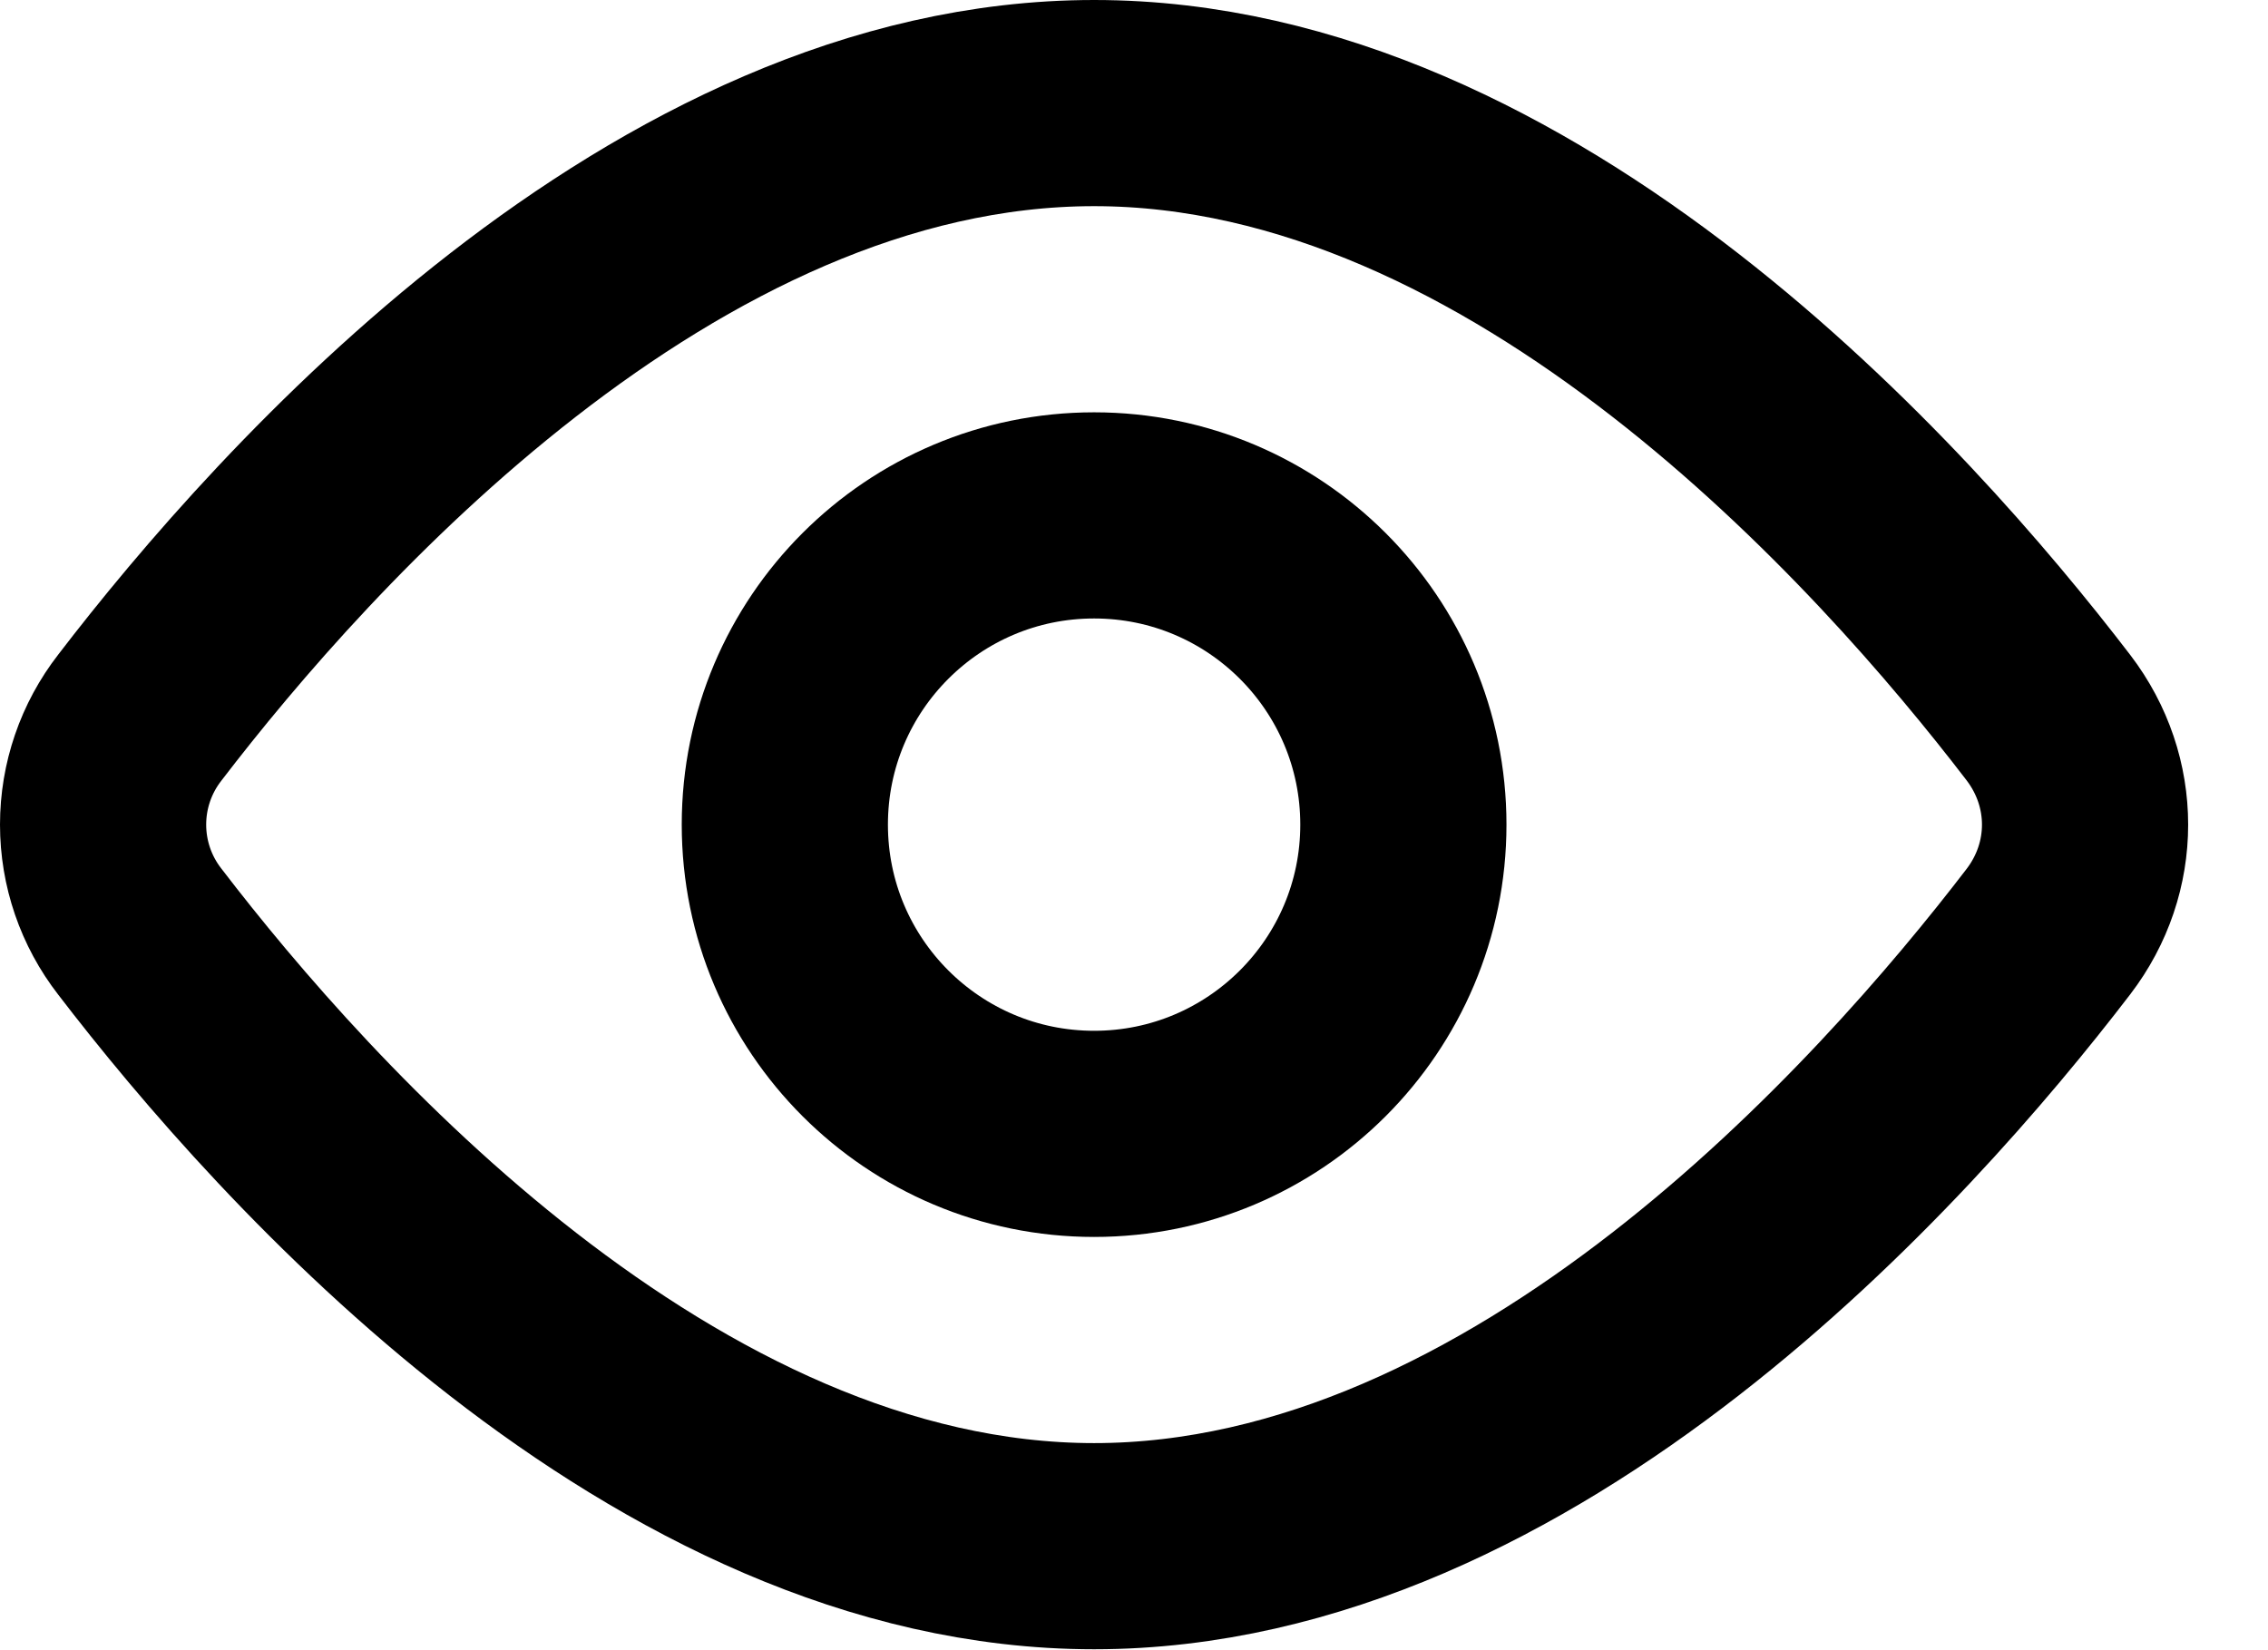
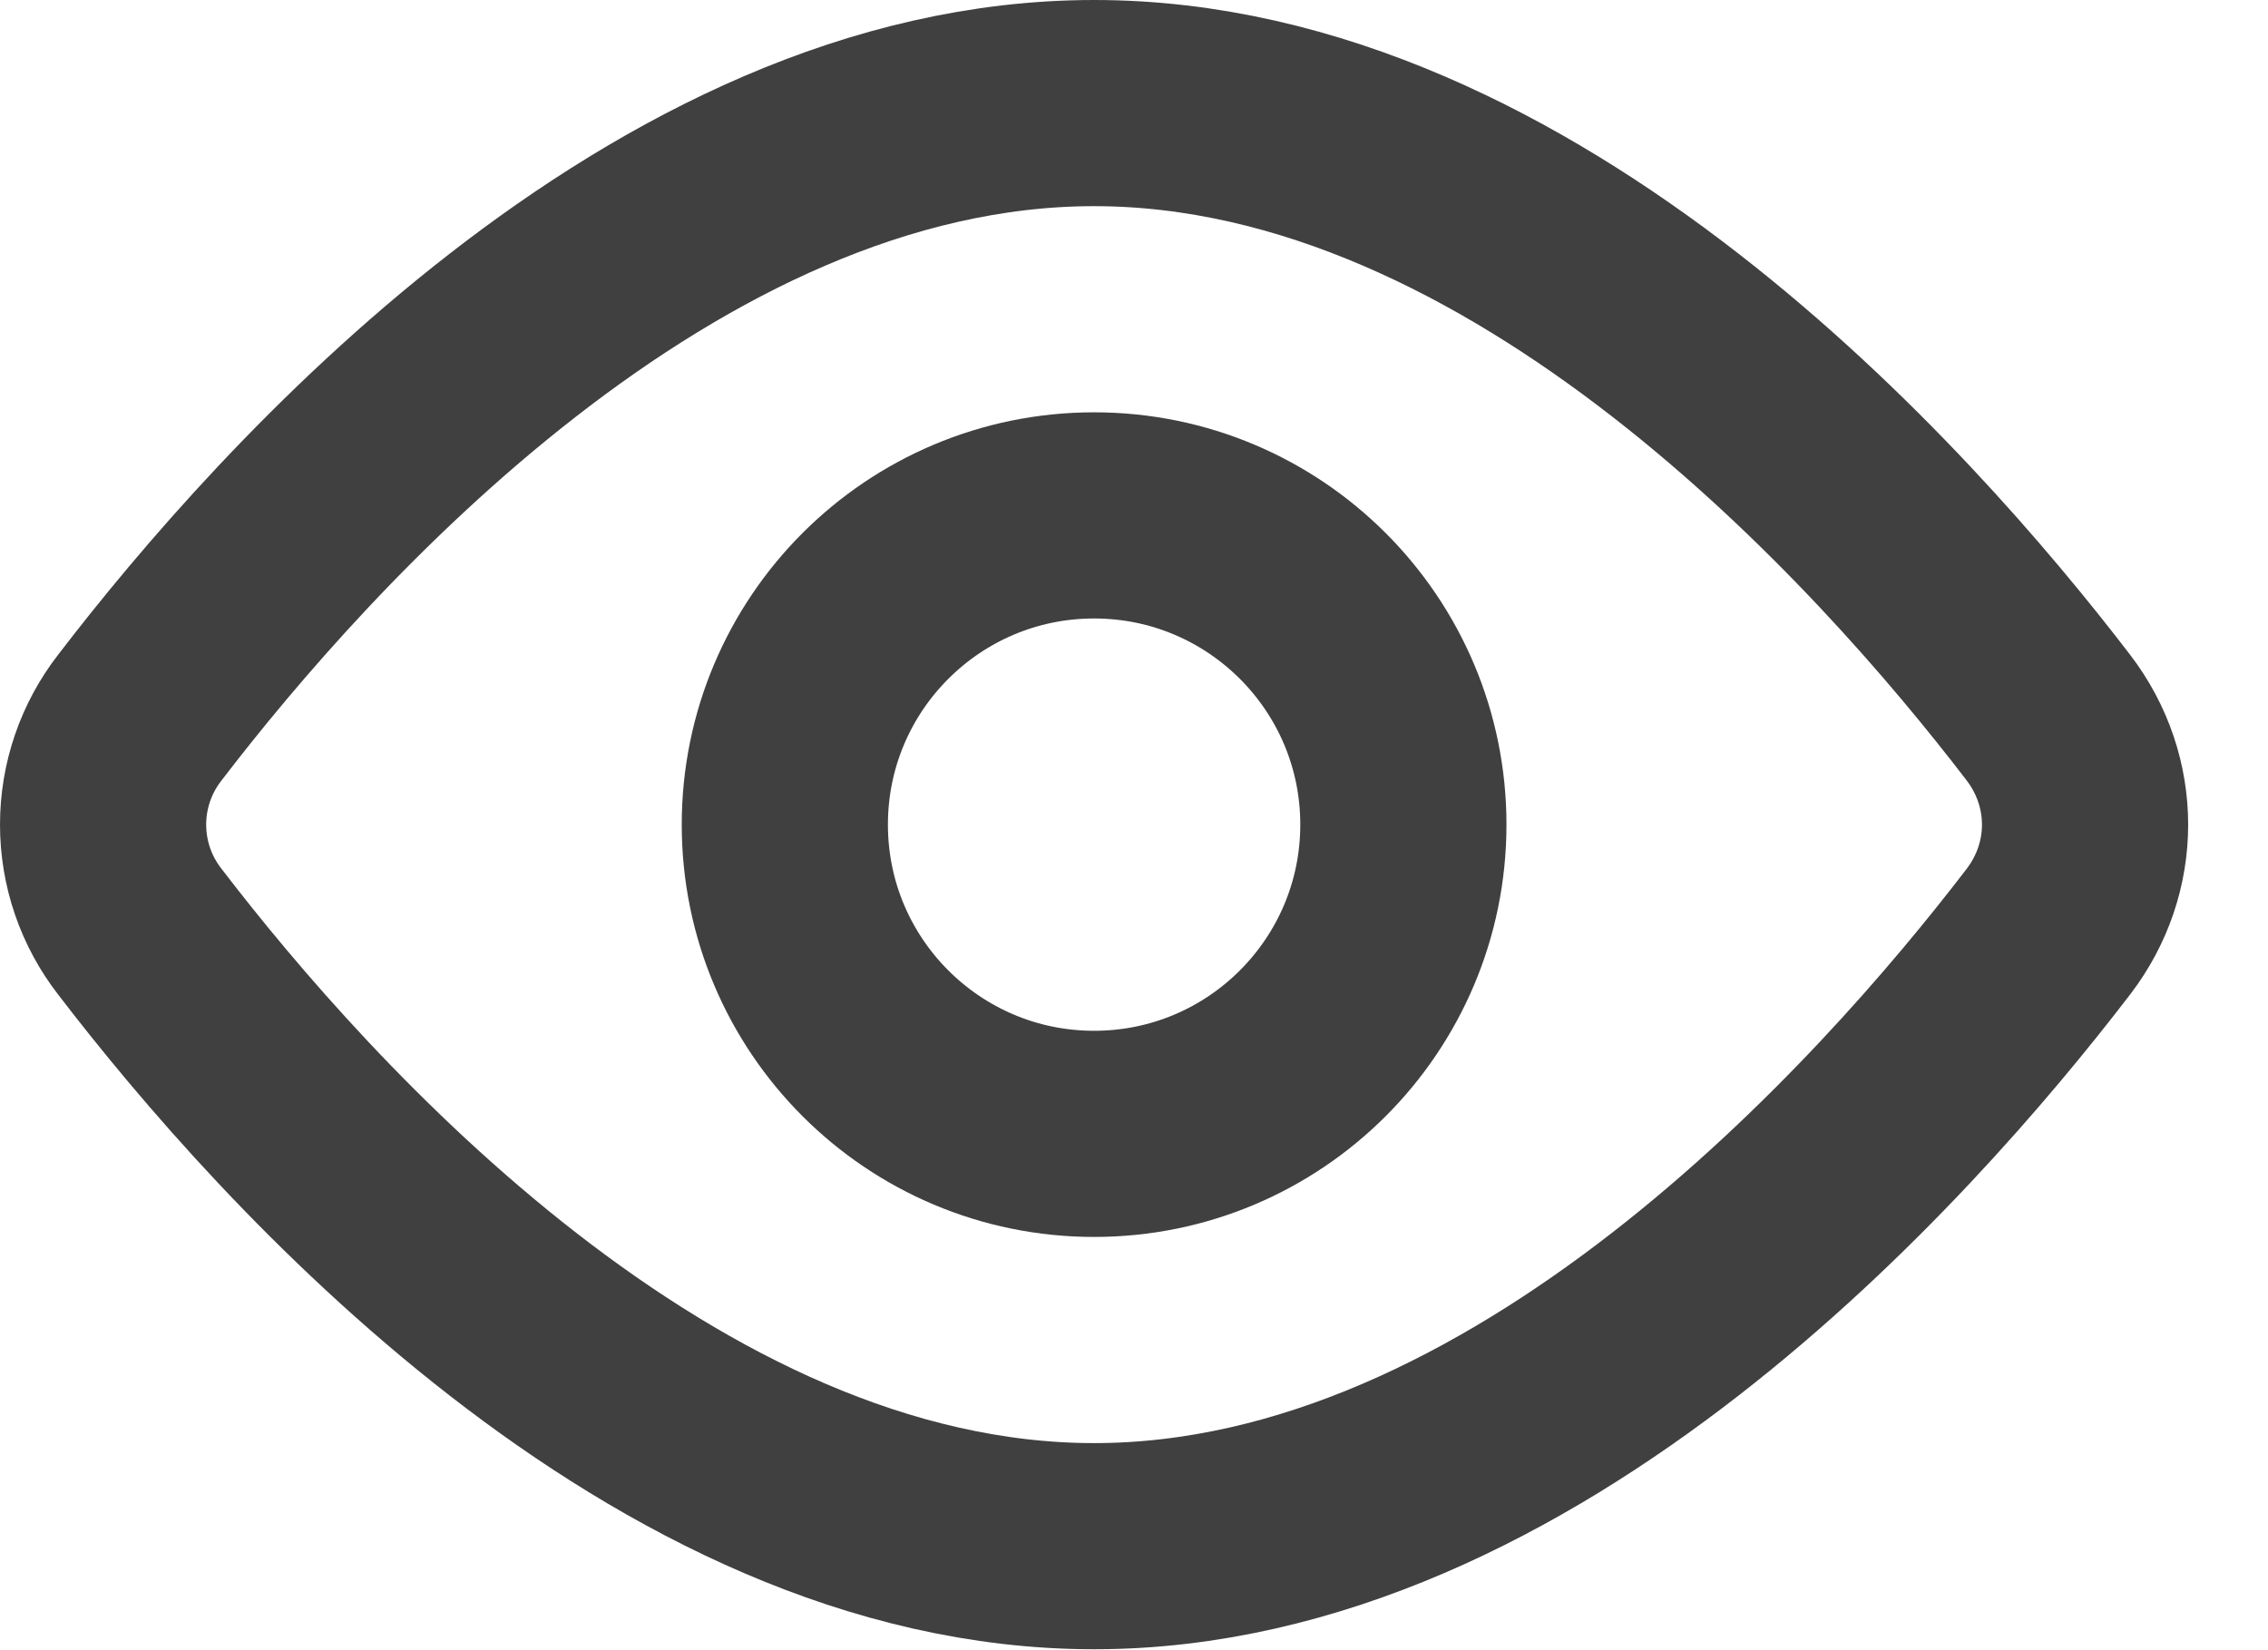
<svg xmlns="http://www.w3.org/2000/svg" width="22" height="16" viewBox="0 0 22 16" fill="none">
-   <path d="M19.87 6.962C20.344 7.582 20.344 8.419 19.87 9.038C18.377 10.987 14.795 15 10.613 15C6.431 15 2.849 10.987 1.356 9.038C1.125 8.741 1 8.376 1 8C1 7.624 1.125 7.259 1.356 6.962C2.849 5.013 6.431 1 10.613 1C14.795 1 18.377 5.013 19.87 6.962V6.962Z" stroke="black" stroke-width="2" stroke-linecap="round" stroke-linejoin="round" />
-   <path d="M10.613 11C12.27 11 13.613 9.657 13.613 8C13.613 6.343 12.27 5 10.613 5C8.956 5 7.613 6.343 7.613 8C7.613 9.657 8.956 11 10.613 11Z" stroke="black" stroke-width="2" stroke-linecap="round" stroke-linejoin="round" />
+   <path d="M19.87 6.962C20.344 7.582 20.344 8.419 19.87 9.038C18.377 10.987 14.795 15 10.613 15C6.431 15 2.849 10.987 1.356 9.038C1.125 8.741 1 8.376 1 8C1 7.624 1.125 7.259 1.356 6.962C2.849 5.013 6.431 1 10.613 1C14.795 1 18.377 5.013 19.87 6.962V6.962Z" stroke="#404040" stroke-width="2" stroke-linecap="round" stroke-linejoin="round" />
+   <path d="M10.613 11C12.27 11 13.613 9.657 13.613 8C13.613 6.343 12.27 5 10.613 5C8.956 5 7.613 6.343 7.613 8C7.613 9.657 8.956 11 10.613 11Z" stroke="#404040" stroke-width="2" stroke-linecap="round" stroke-linejoin="round" />
</svg>
